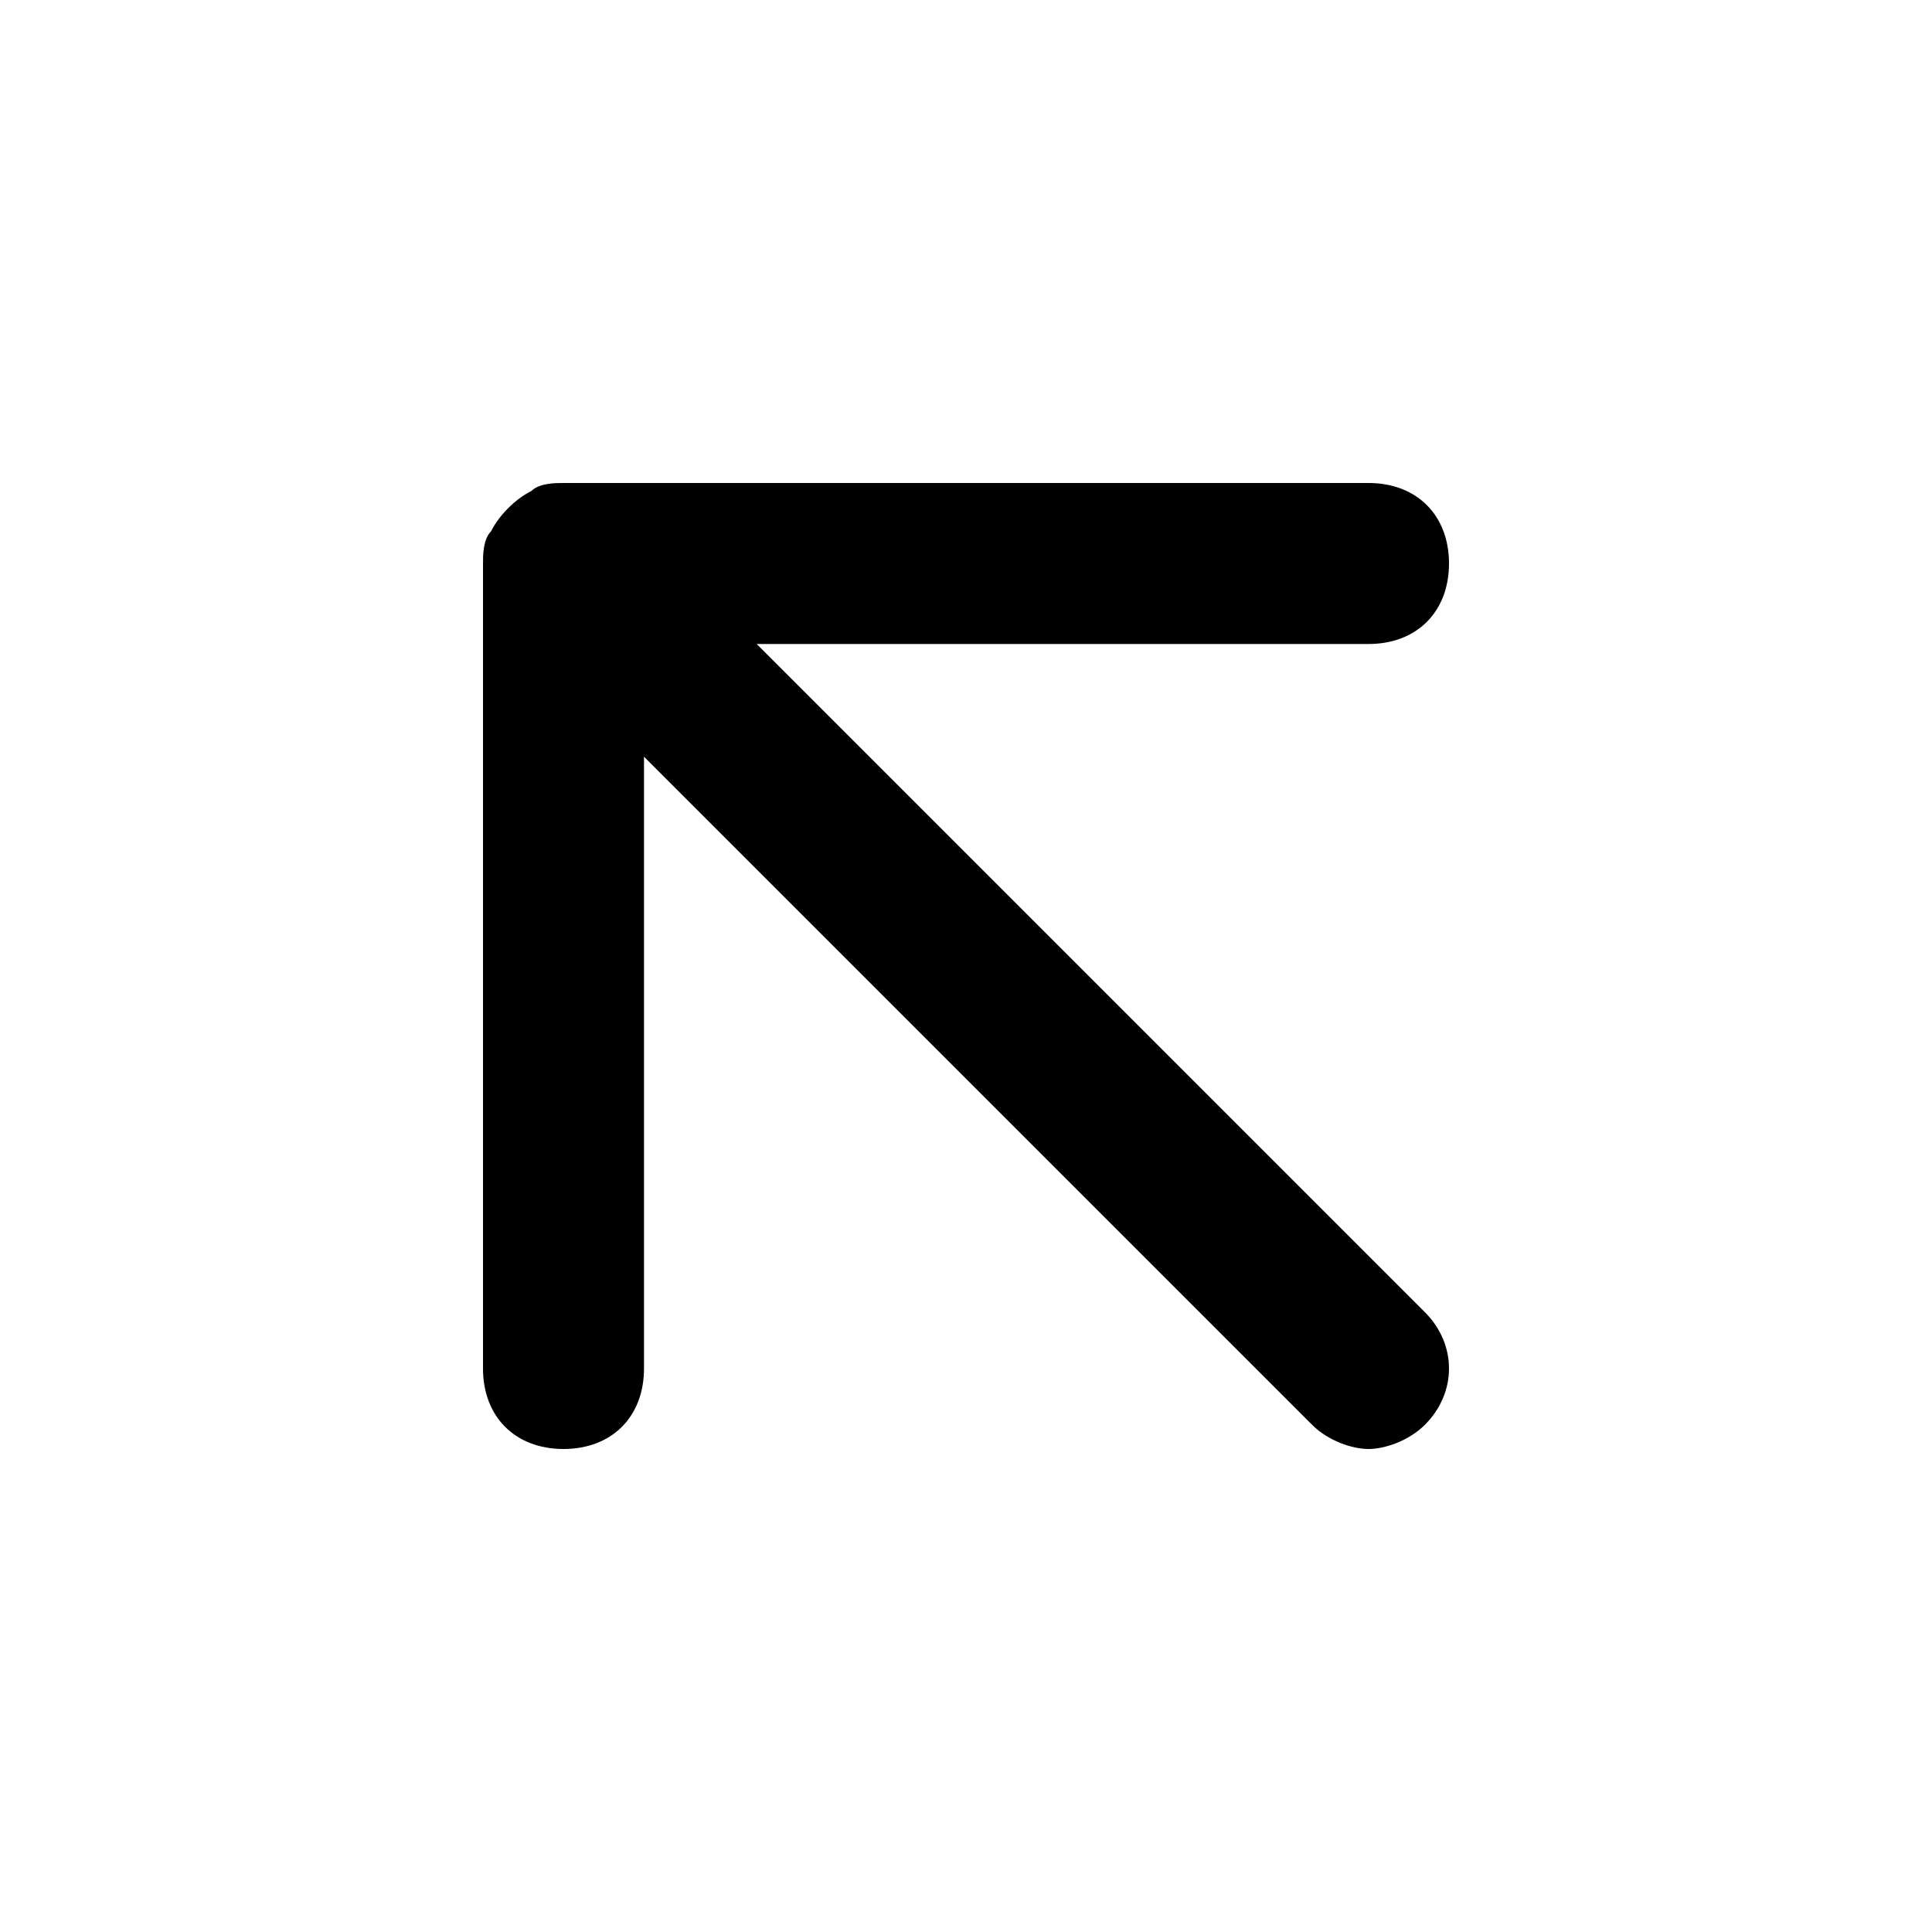
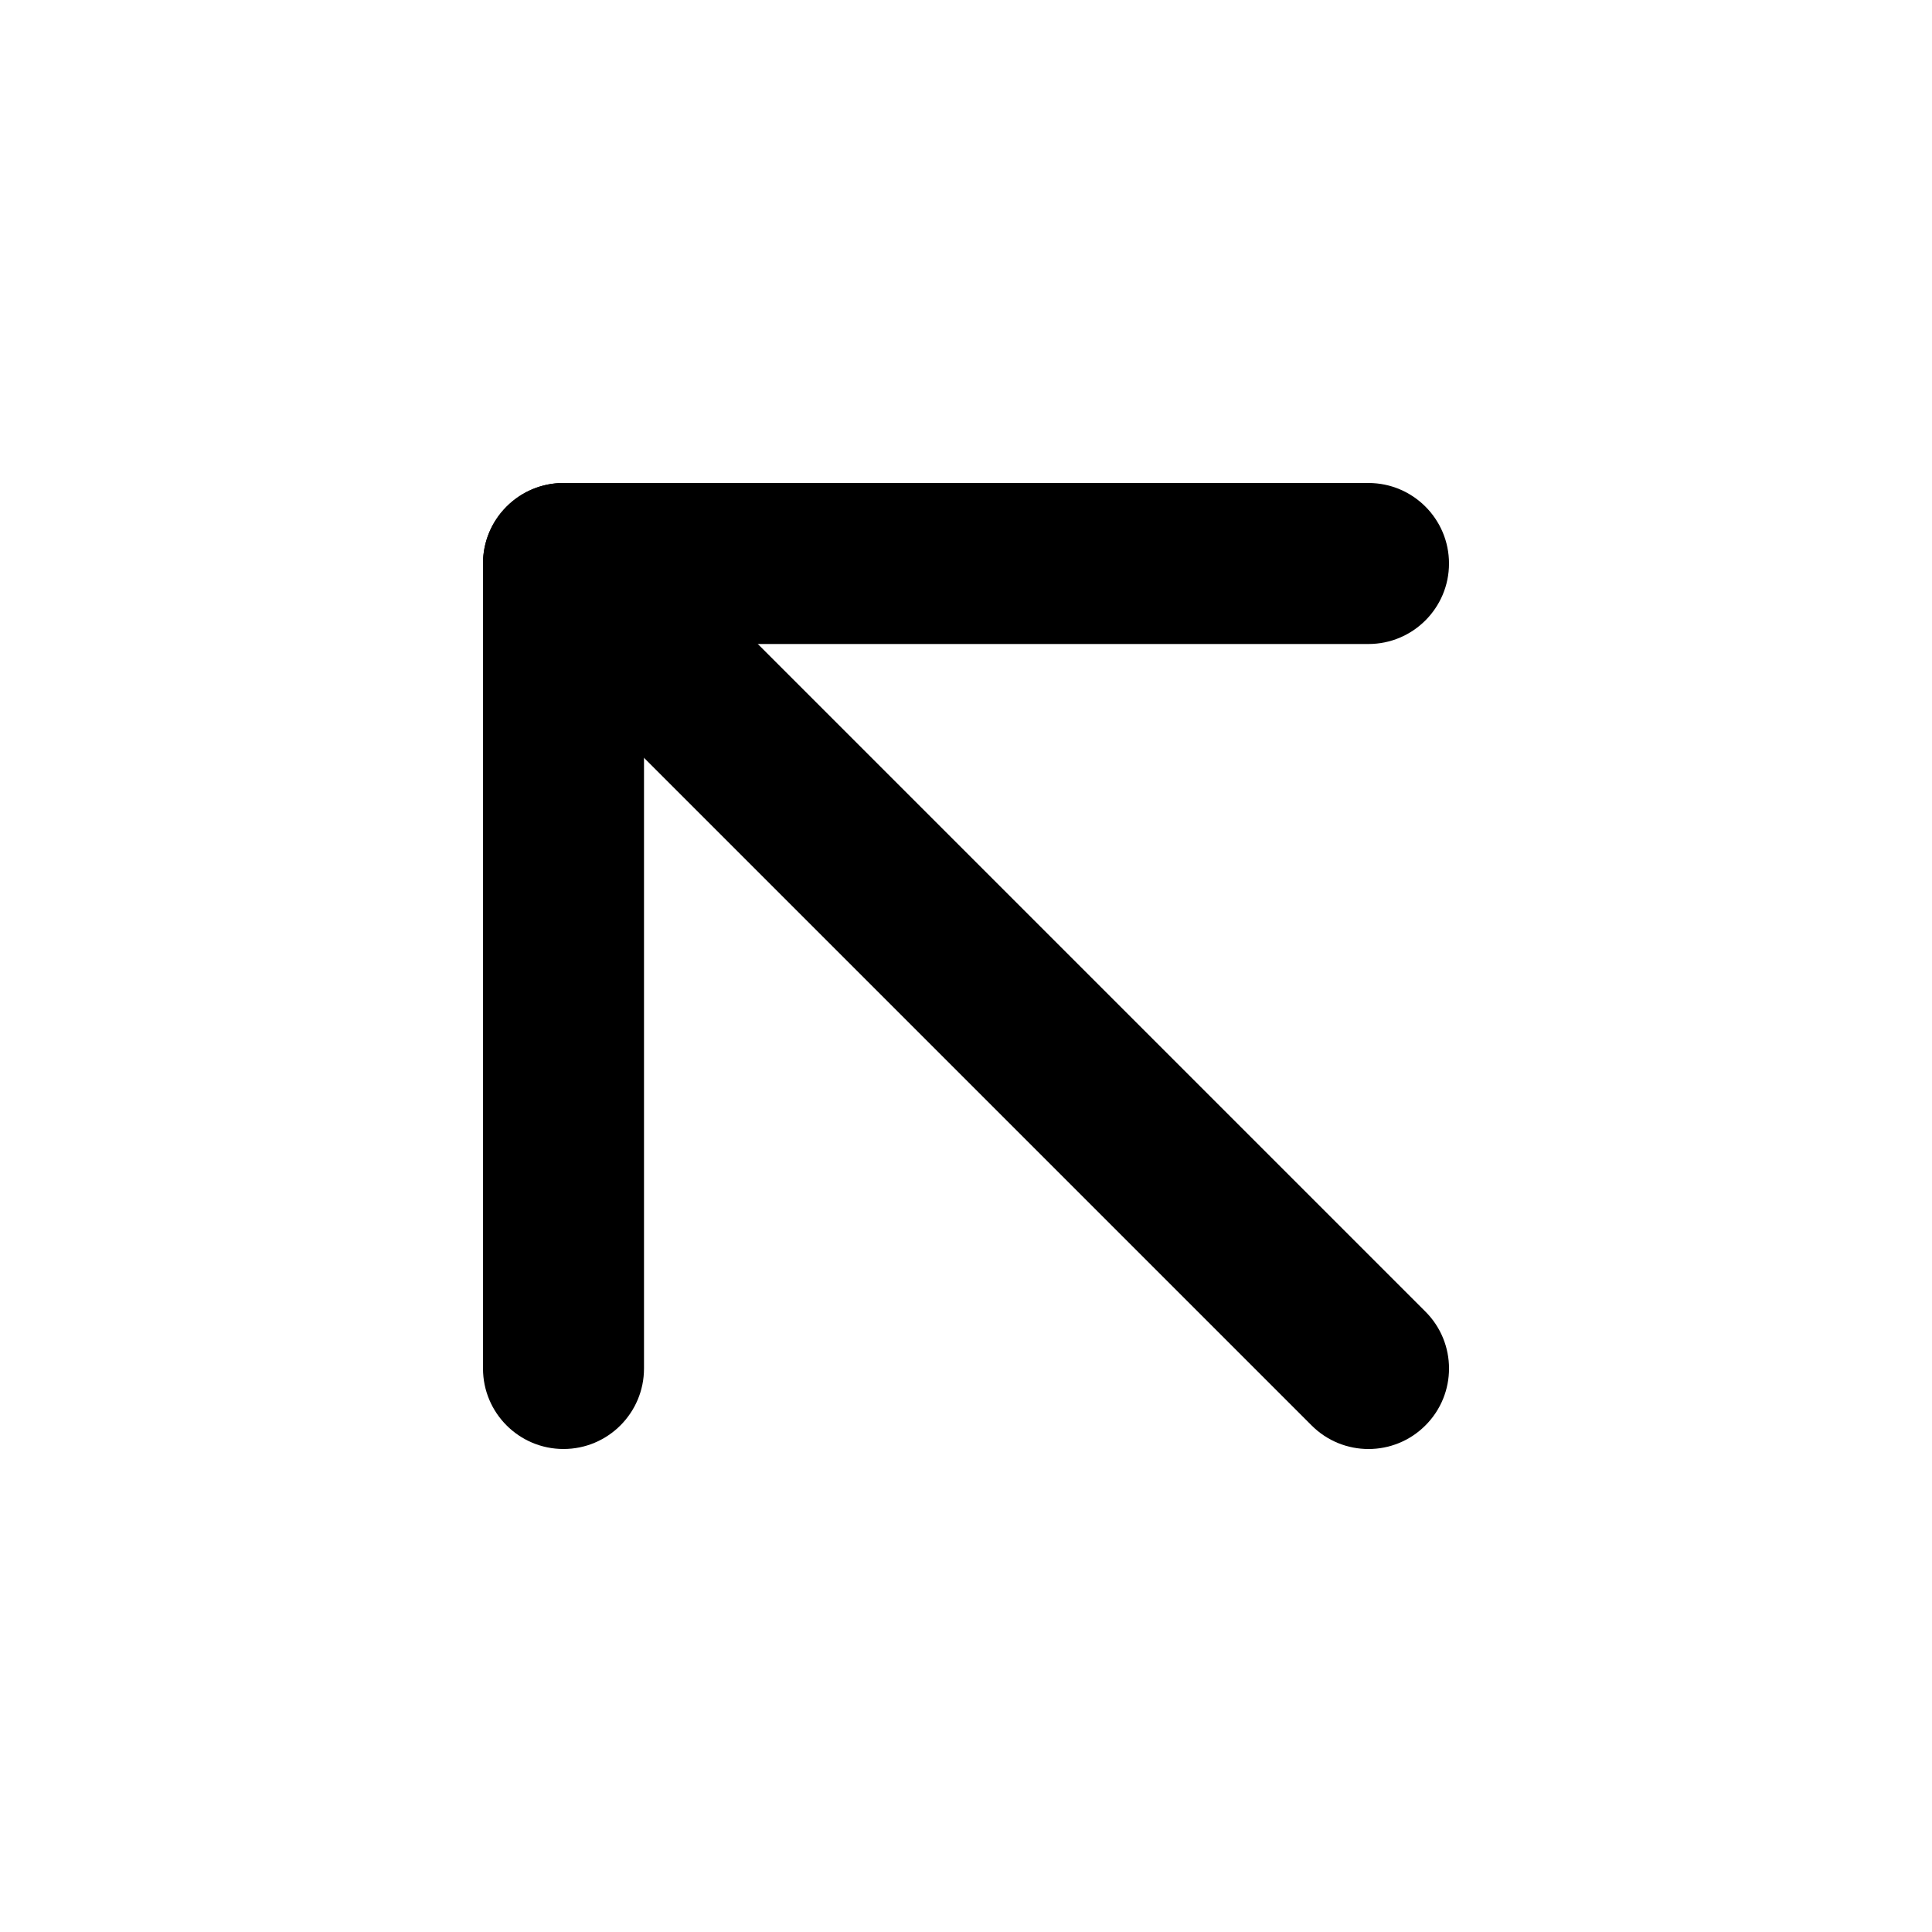
- <svg xmlns="http://www.w3.org/2000/svg" version="1.1" id="Livello_1" x="0px" y="0px" viewBox="0 0 24 24" style="enable-background:new 0 0 24 24;" xml:space="preserve">
-   <path d="M9.4,8H17c0.6,0,1-0.4,1-1s-0.4-1-1-1H7C6.9,6,6.7,6,6.6,6.1C6.4,6.2,6.2,6.4,6.1,6.6C6,6.7,6,6.9,6,7v10c0,0.6,0.4,1,1,1  s1-0.4,1-1V9.4l8.3,8.3c0.2,0.2,0.5,0.3,0.7,0.3s0.5-0.1,0.7-0.3c0.4-0.4,0.4-1,0-1.4L9.4,8z" />
+ <svg xmlns="http://www.w3.org/2000/svg" width="24" height="24" viewBox="0 0 24 24" fill="none">
+   <path fill-rule="evenodd" clip-rule="evenodd" d="M6.293 6.293C6.683 5.902 7.317 5.902 7.707 6.293L17.707 16.293C18.098 16.683 18.098 17.317 17.707 17.707C17.317 18.098 16.683 18.098 16.293 17.707L6.293 7.707C5.902 7.317 5.902 6.683 6.293 6.293Z" fill="black" />
+   <path fill-rule="evenodd" clip-rule="evenodd" d="M6 7C6 6.448 6.448 6 7 6H17C17.552 6 18 6.448 18 7C18 7.552 17.552 8 17 8H8V17C8 17.552 7.552 18 7 18C6.448 18 6 17.552 6 17V7Z" fill="black" />
</svg>
